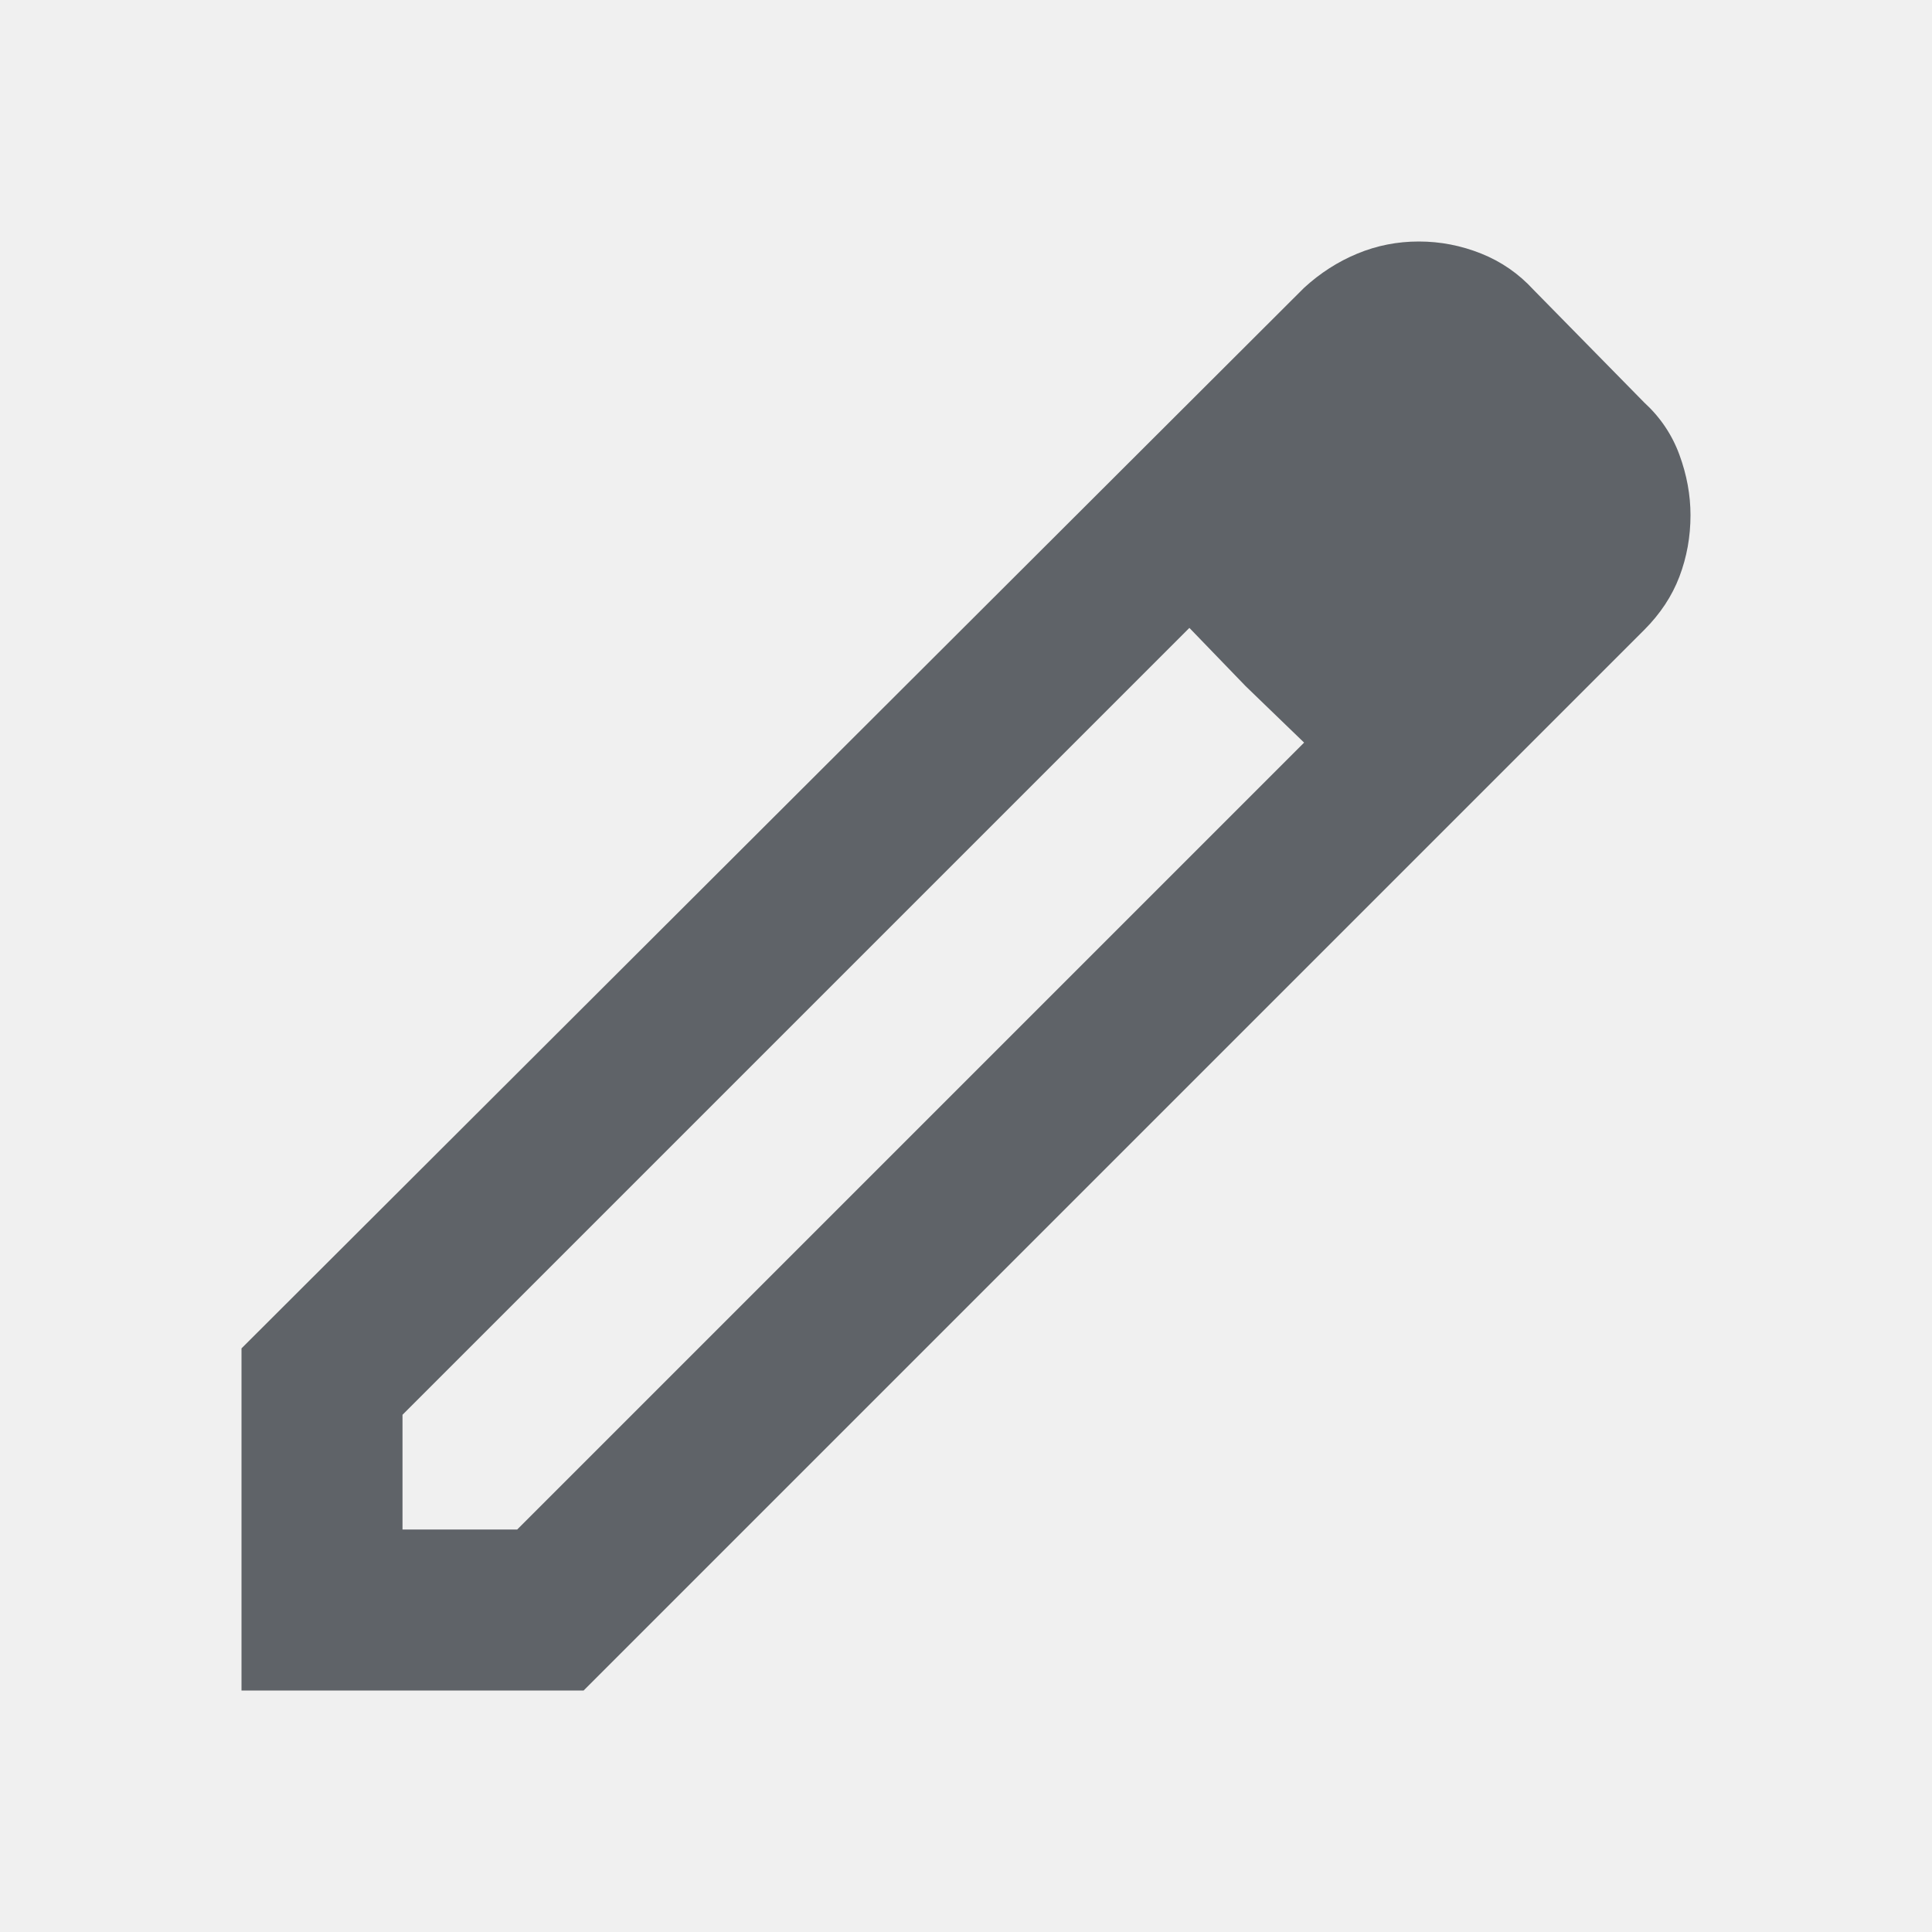
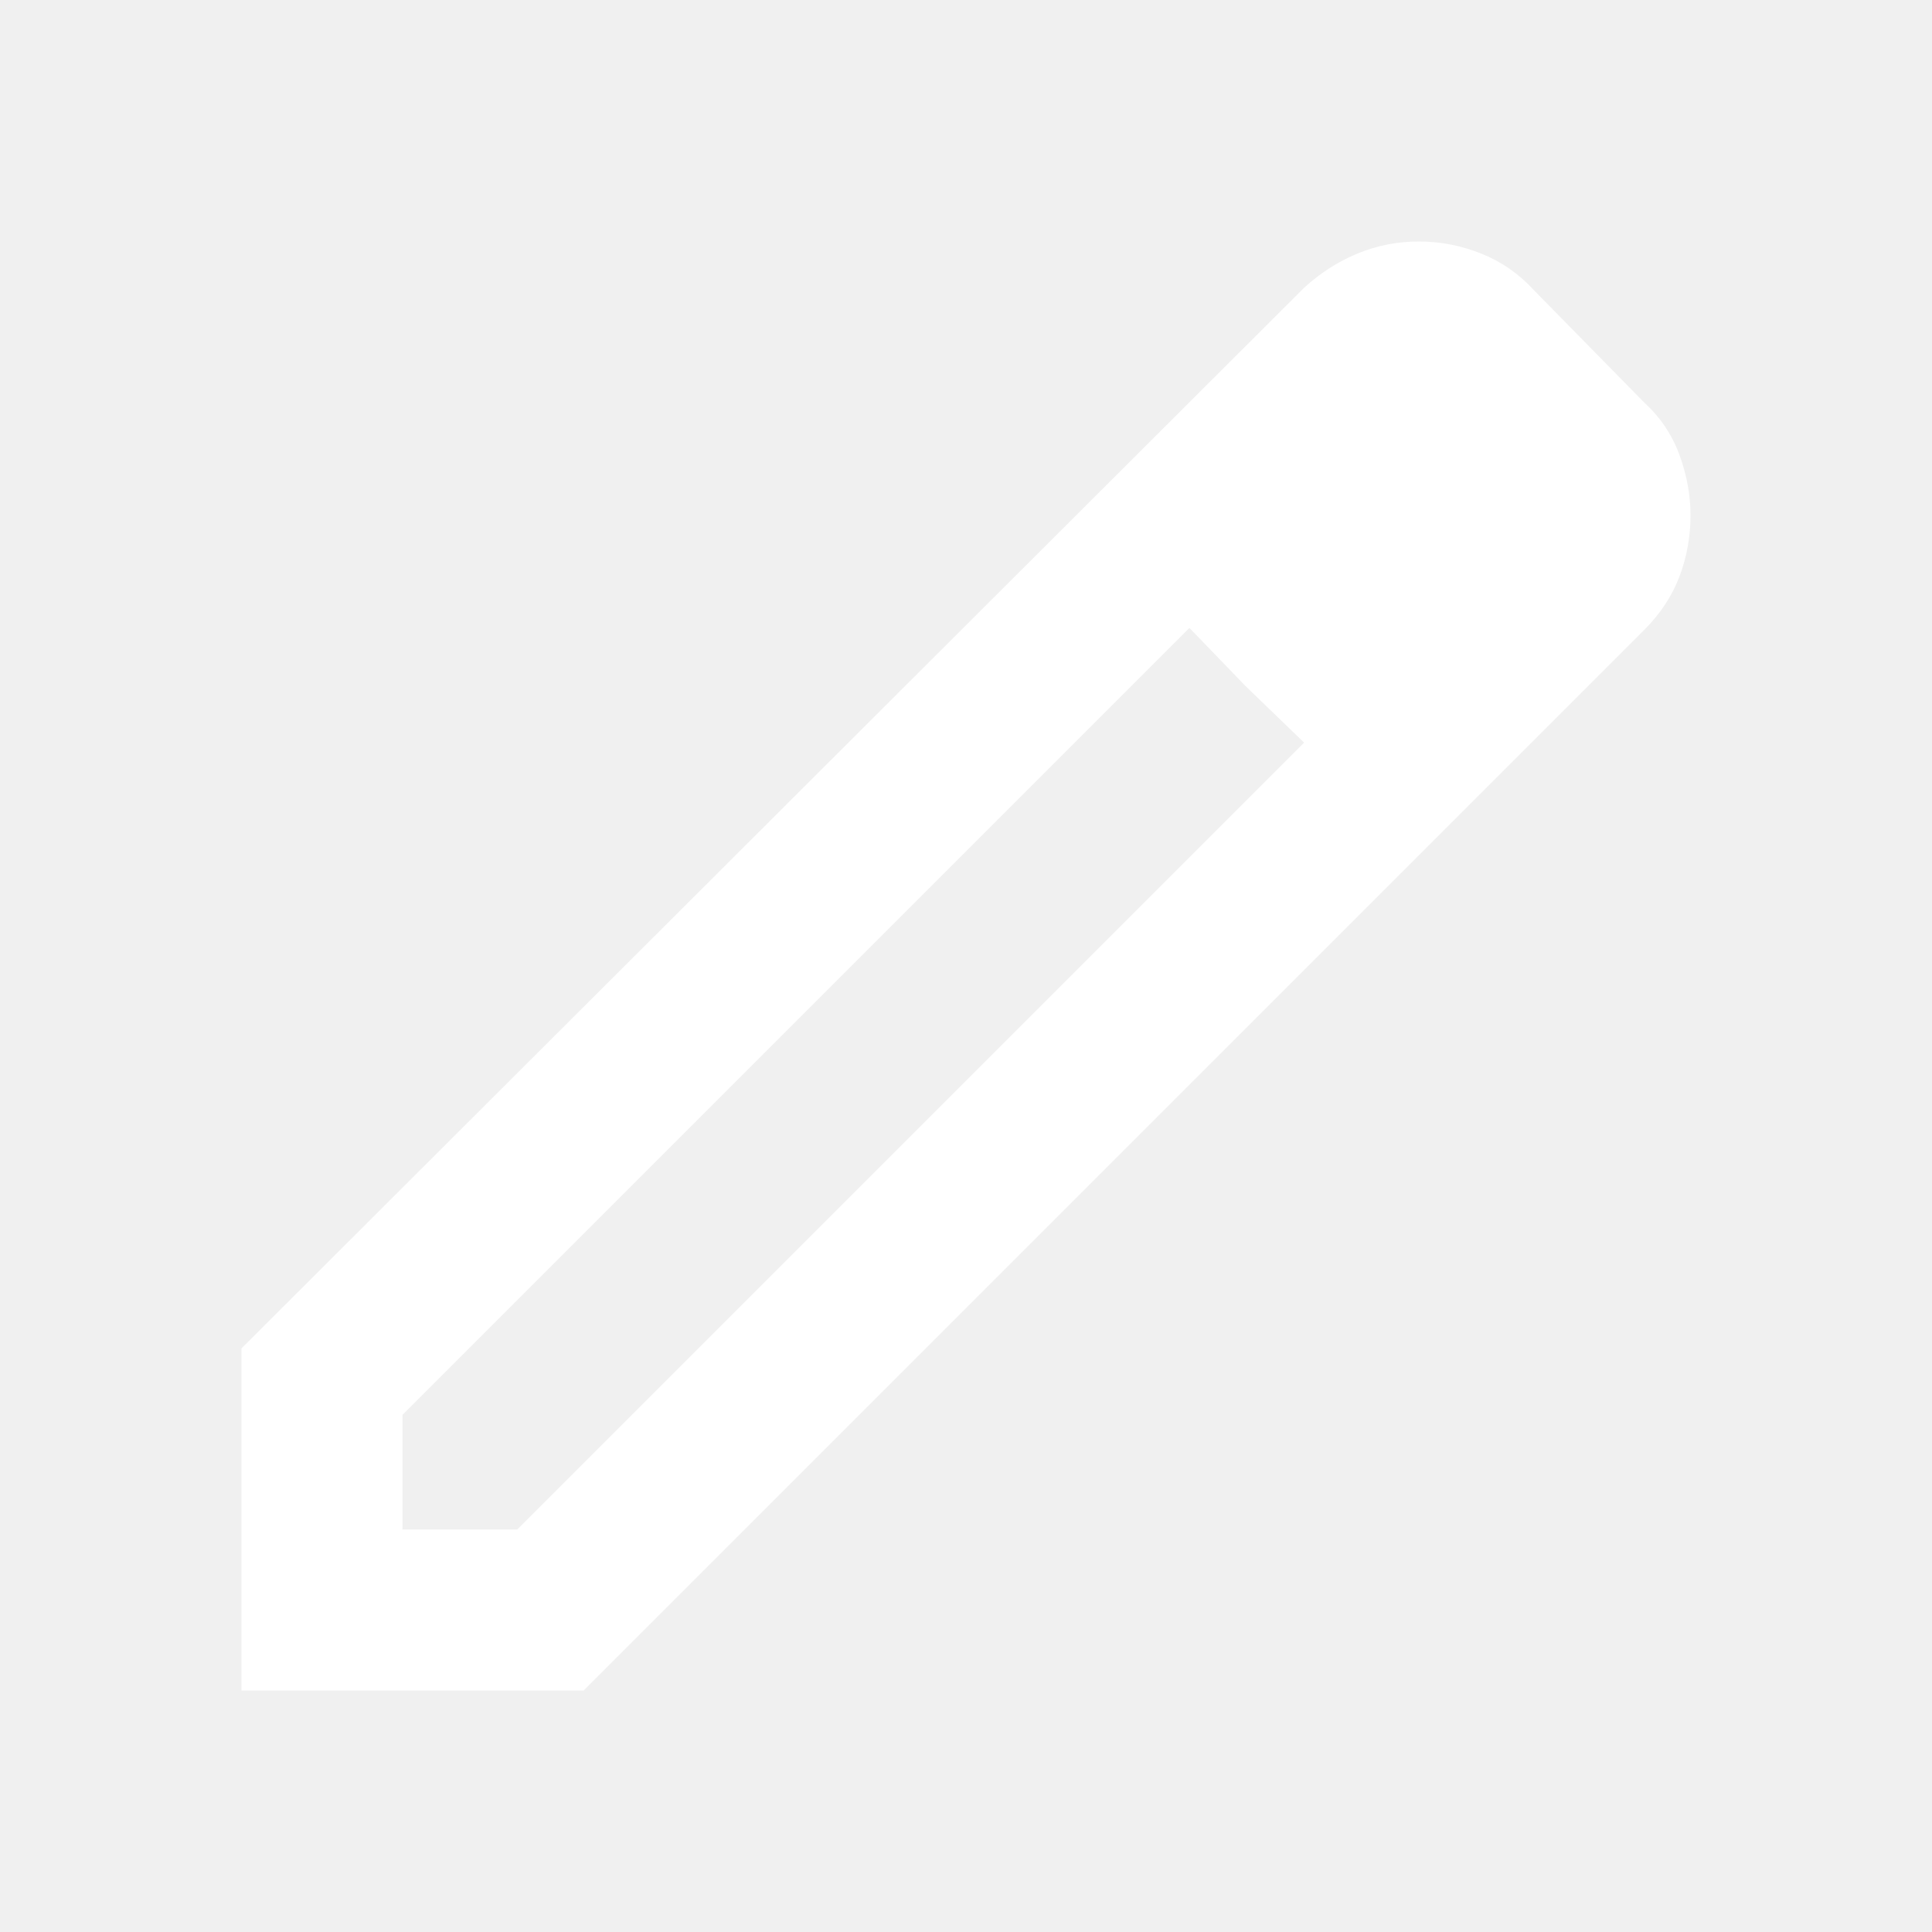
- <svg xmlns="http://www.w3.org/2000/svg" height="24px" viewBox="0 -960 960 960" width="24px" fill="#5f6368">
+ <svg xmlns="http://www.w3.org/2000/svg" height="24px" viewBox="0 -960 960 960" width="24px" fill="#fff">
  <path d="M200-200h57l391-391-57-57-391 391v57Zm-80 80v-170l528-527q12-11 26.5-17t30.5-6q16 0 31 6t26 18l55 56q12 11 17.5 26t5.5 30q0 16-5.5 30.5T817-647L290-120H120Zm640-584-56-56 56 56Zm-141 85-28-29 57 57-29-28Z" />
</svg>
